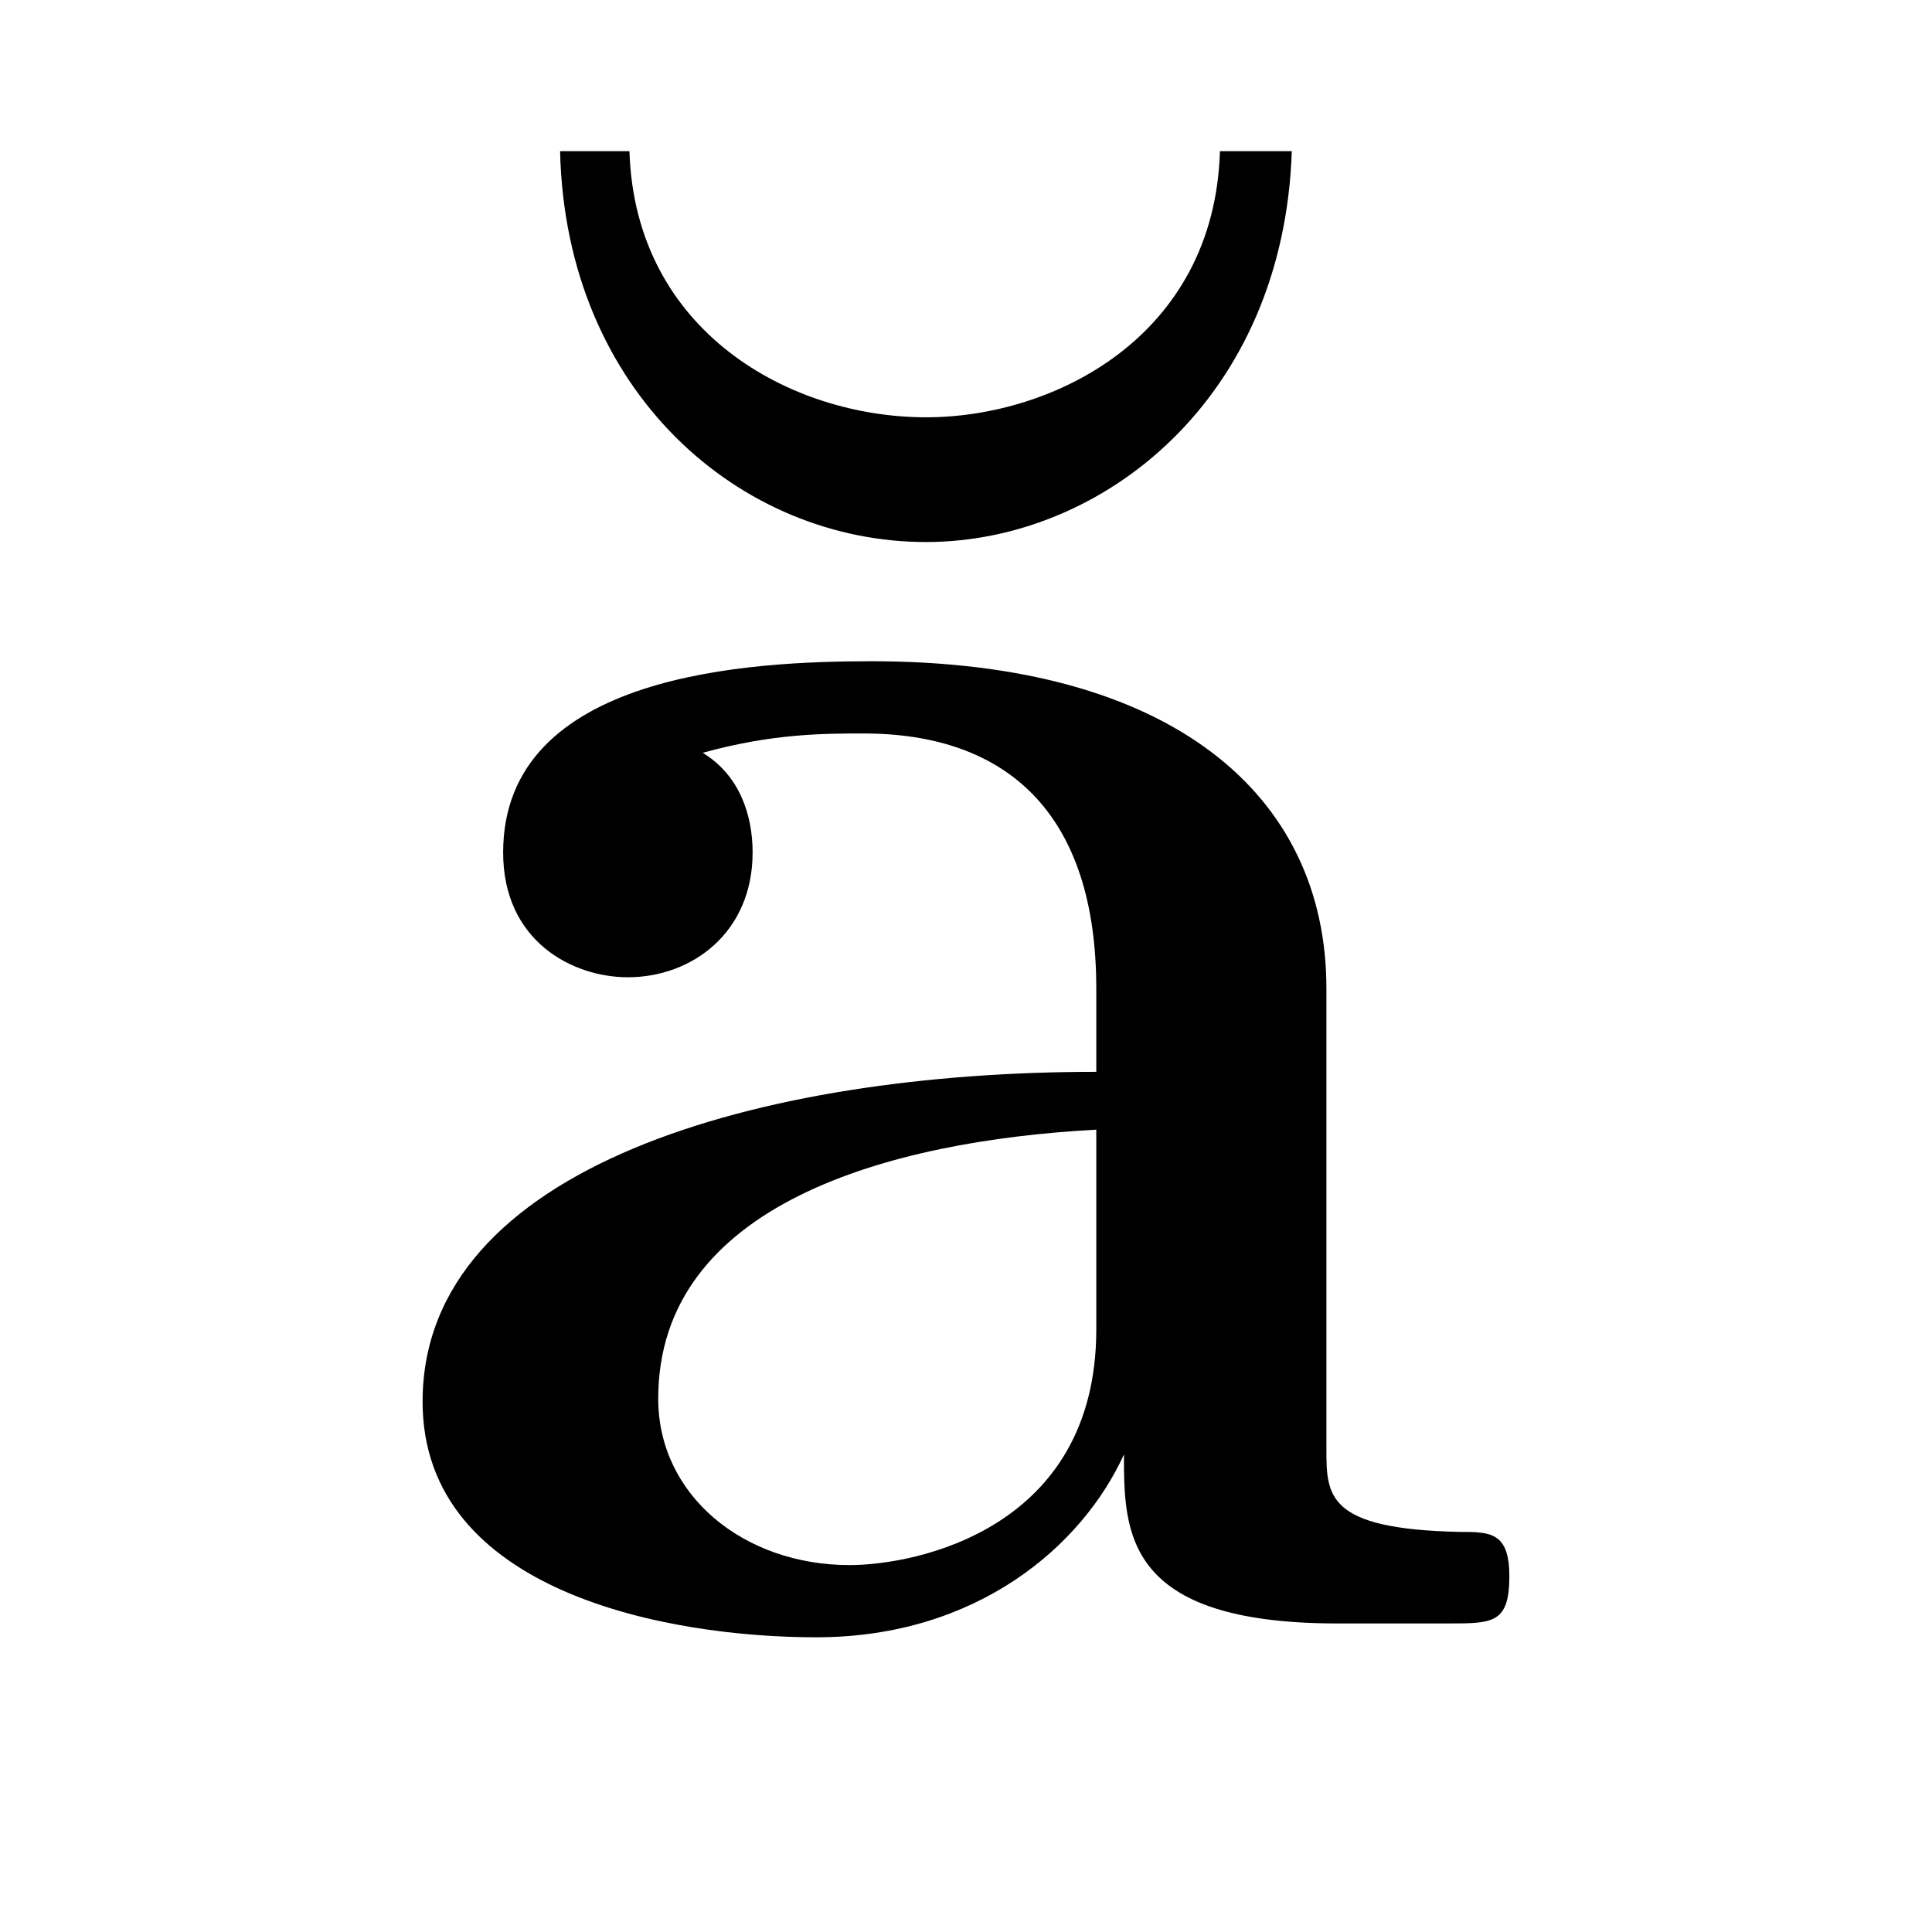
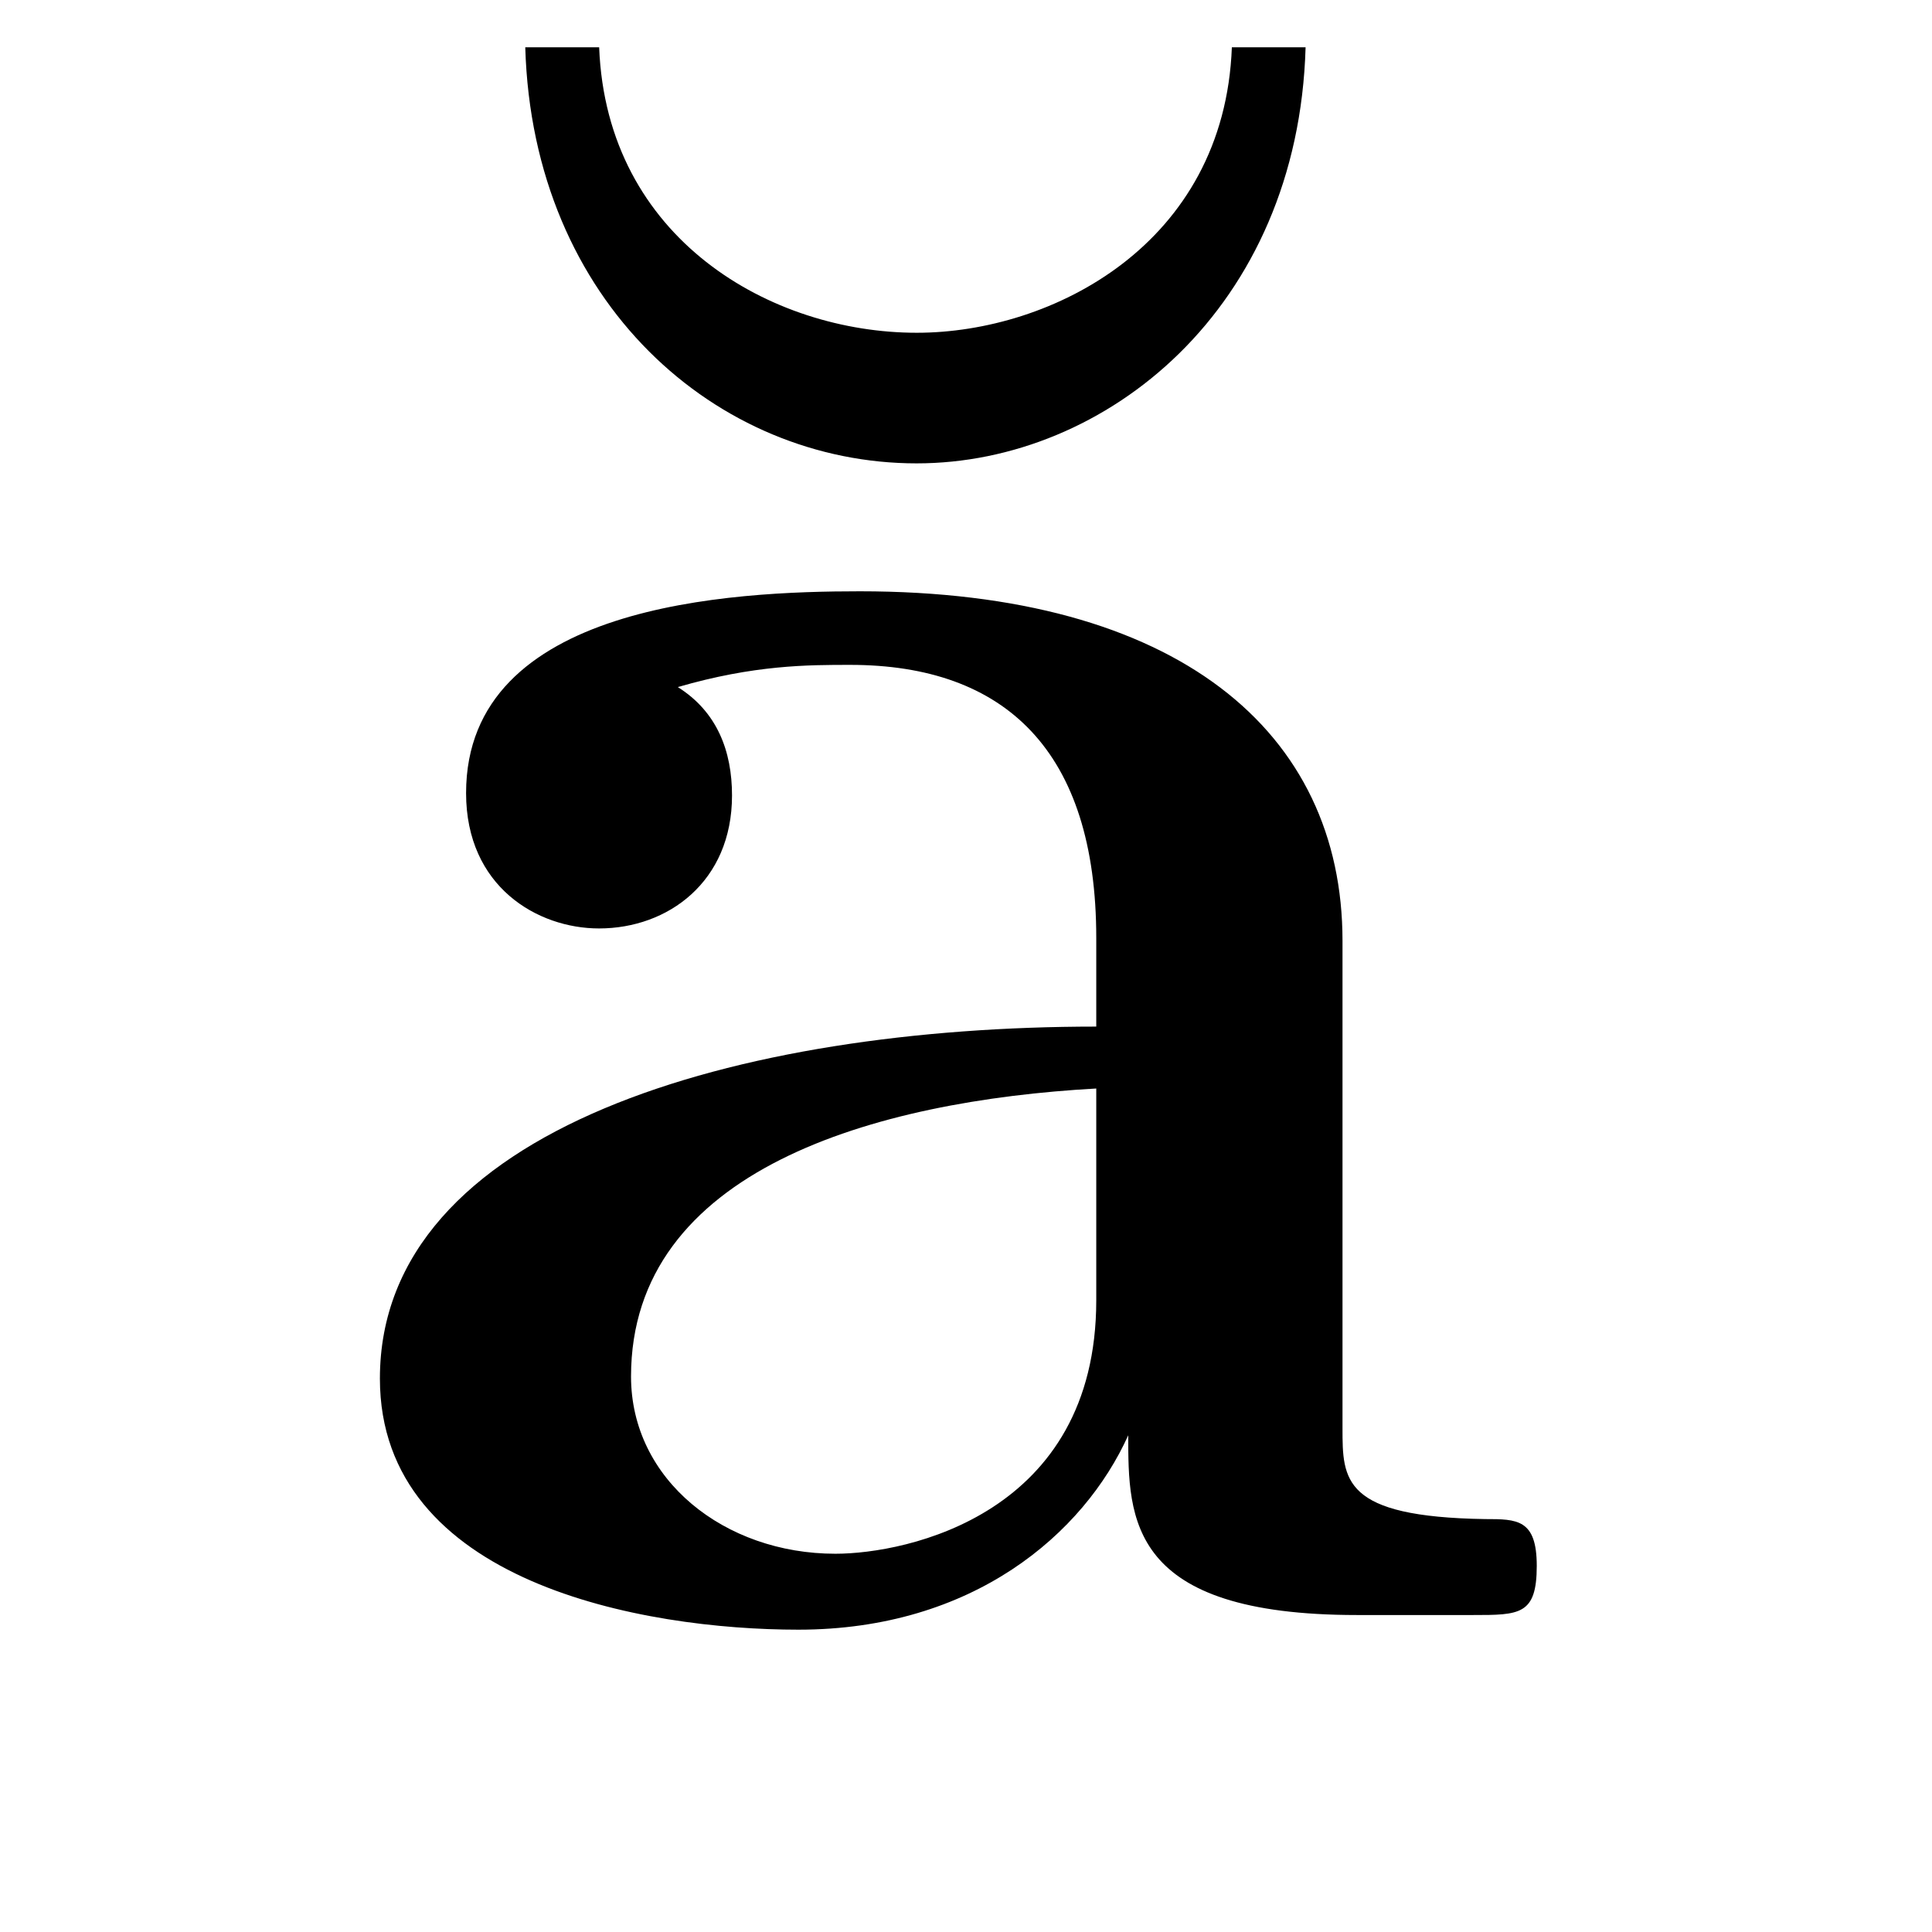
<svg xmlns="http://www.w3.org/2000/svg" width="16" height="16" version="1.1" id="svg10">
  <defs id="defs14" />
  <g color="#000" font-weight="400" font-family="sans-serif" white-space="normal" fill="#474747" id="g8">
    <g id="page1" transform="matrix(1.886464,0,0,1.886464,-106.4631,-108.0383)">
      <g id="use18" style="fill:#000000;fill-opacity:1" transform="matrix(0.5417154,0,0,0.5417154,56.72746,64.32896)">
-         <g transform="matrix(1.469388,0,0,1.469388,-338.0254,-221.9349)" style="fill:#000000;fill-opacity:1" id="g4091">
-           <g id="use4089" transform="matrix(0.9785441,0,0,0.9785441,231.6113,151.1238)">
-             <path id="path53" d="m 5.5,-3.578 c 0,-1.094 -0.875,-1.844 -2.562,-1.844 -0.672,0 -2.078,0.062 -2.078,1.078 0,0.5 0.391,0.703 0.703,0.703 0.359,0 0.703,-0.25 0.703,-0.703 0,-0.219 -0.078,-0.438 -0.281,-0.562 0.391,-0.109 0.688,-0.109 0.906,-0.109 0.812,0 1.312,0.453 1.312,1.438 v 0.469 c -1.891,0 -3.797,0.531 -3.797,1.859 0,1.078 1.391,1.328 2.219,1.328 0.906,0 1.5,-0.516 1.734,-1.031 0,0.438 0,0.953 1.203,0.953 h 0.625 c 0.25,0 0.344,0 0.344,-0.266 0,-0.25 -0.109,-0.25 -0.281,-0.25 C 5.5,-0.531 5.5,-0.719 5.5,-0.984 Z M 4.203,-1.656 c 0,1.125 -1.016,1.328 -1.391,1.328 -0.594,0 -1.078,-0.391 -1.078,-0.938 0,-1.094 1.297,-1.453 2.469,-1.516 z m 0,0" style="stroke:none" />
+         <g transform="matrix(1.304725,0,0,1.304725,-190.9204,-181.5166)" style="fill:#000000;fill-opacity:1" id="g190">
+           <g id="use188" transform="matrix(0.9785441,0,0,0.9785441,147.8026,139.1687)">
+             <path id="path498" d="M 6.594,-4.281 C 6.594,-5.609 5.547,-6.5 3.531,-6.5 c -0.812,0 -2.5,0.078 -2.5,1.281 0,0.594 0.453,0.859 0.844,0.859 0.438,0 0.844,-0.297 0.844,-0.844 0,-0.281 -0.094,-0.531 -0.344,-0.688 0.484,-0.141 0.828,-0.141 1.094,-0.141 0.984,0 1.562,0.547 1.562,1.734 v 0.562 c -2.266,0 -4.547,0.641 -4.547,2.234 0,1.297 1.672,1.594 2.656,1.594 1.109,0 1.812,-0.609 2.094,-1.234 0,0.531 0,1.141 1.453,1.141 h 0.734 c 0.297,0 0.406,0 0.406,-0.312 0,-0.297 -0.125,-0.297 -0.328,-0.297 C 6.594,-0.625 6.594,-0.859 6.594,-1.188 Z M 5.031,-2 c 0,1.359 -1.203,1.609 -1.656,1.609 -0.703,0 -1.297,-0.469 -1.297,-1.125 0,-1.312 1.547,-1.75 2.953,-1.828 z m 0,0" style="stroke:none" />
          </g>
        </g>
-         <g transform="matrix(1.469388,0,0,1.469388,-498.8844,-221.9349)" style="fill:#000000;fill-opacity:1" id="g4135">
-           <g id="use4133" transform="matrix(0.9785441,0,0,0.9785441,340.9712,151.1238)">
-             <path id="path326" d="m 5.016,-8.297 c -0.031,1.047 -0.938,1.5 -1.656,1.5 -0.766,0 -1.641,-0.484 -1.672,-1.5 H 1.297 c 0.031,1.359 1.016,2.203 2.062,2.203 1,0 2.016,-0.812 2.062,-2.203 z m 0,0" style="stroke:none" />
+         <g transform="matrix(1.304725,0,0,1.304725,-343.9874,-181.5166)" style="fill:#000000;fill-opacity:1" id="g240">
+           <g id="use238" transform="matrix(0.9785441,0,0,0.9785441,264.9837,139.1687)">
+             <path id="path862" d="m 6.031,-9.953 c -0.047,1.25 -1.141,1.812 -2,1.812 -0.922,0 -1.969,-0.594 -2.016,-1.812 h -0.469 c 0.047,1.625 1.219,2.641 2.484,2.641 1.203,0 2.422,-0.984 2.469,-2.641 z m 0,0" style="stroke:none" />
          </g>
        </g>
      </g>
    </g>
  </g>
</svg>
